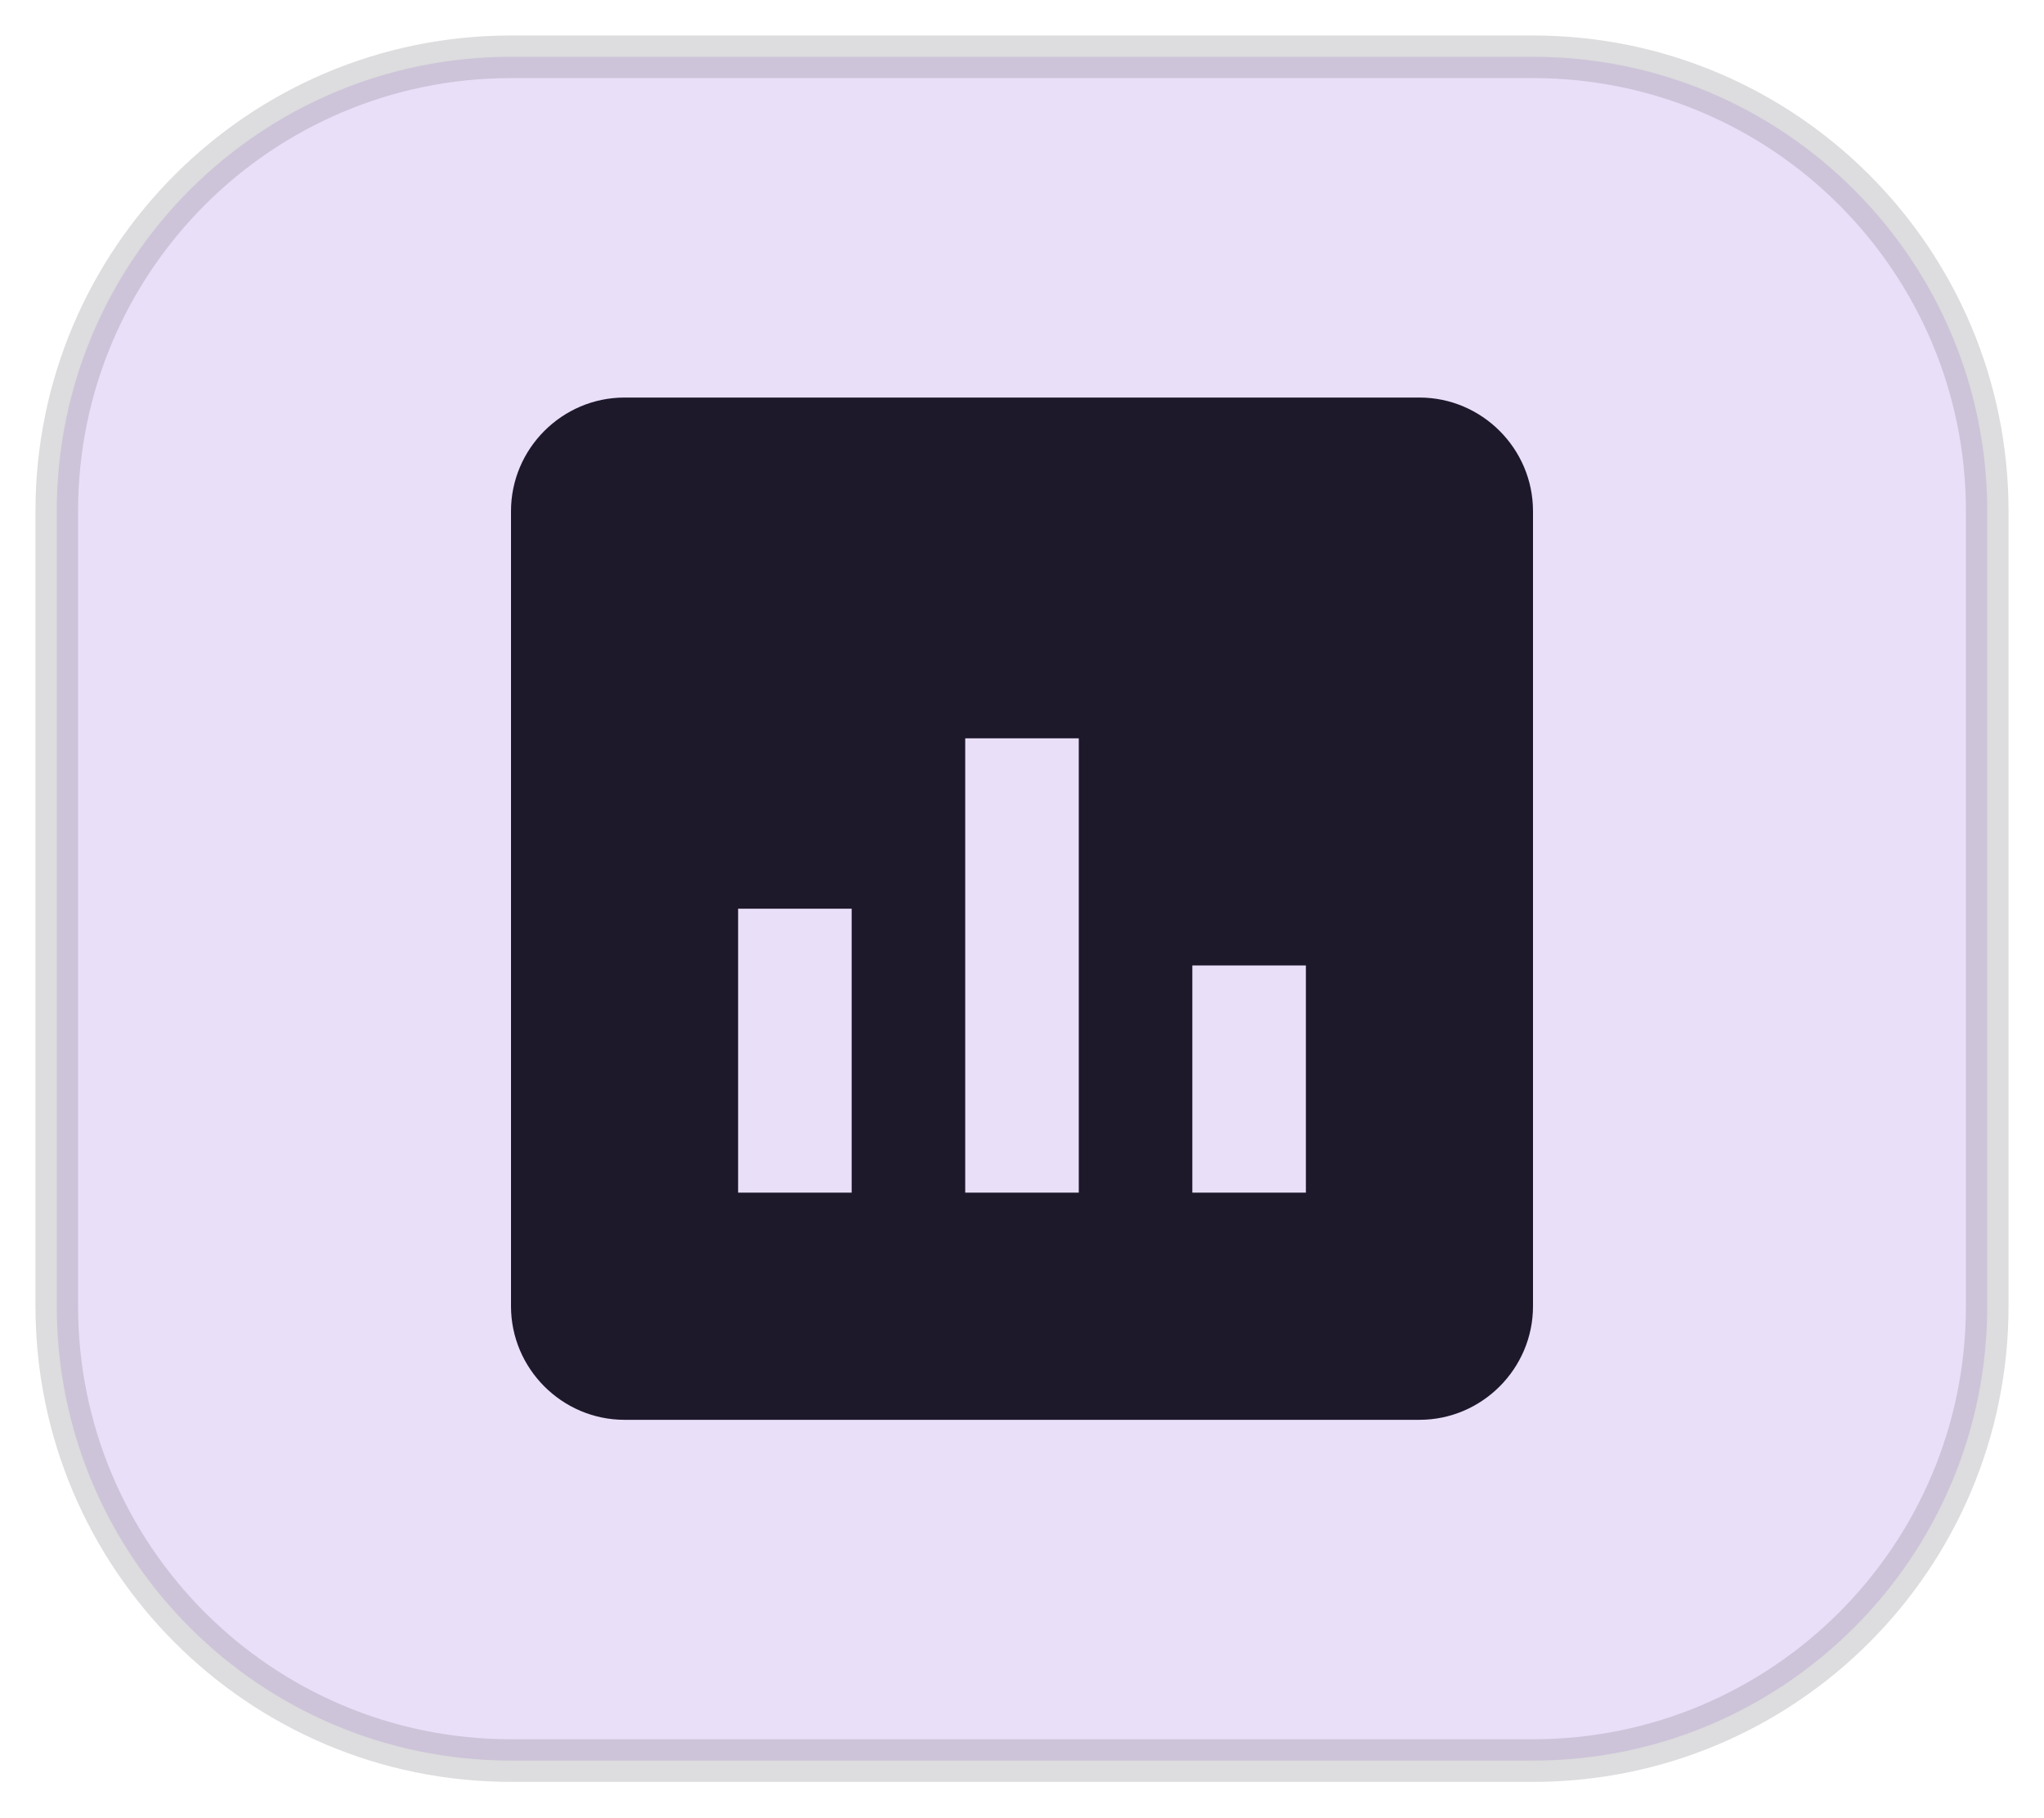
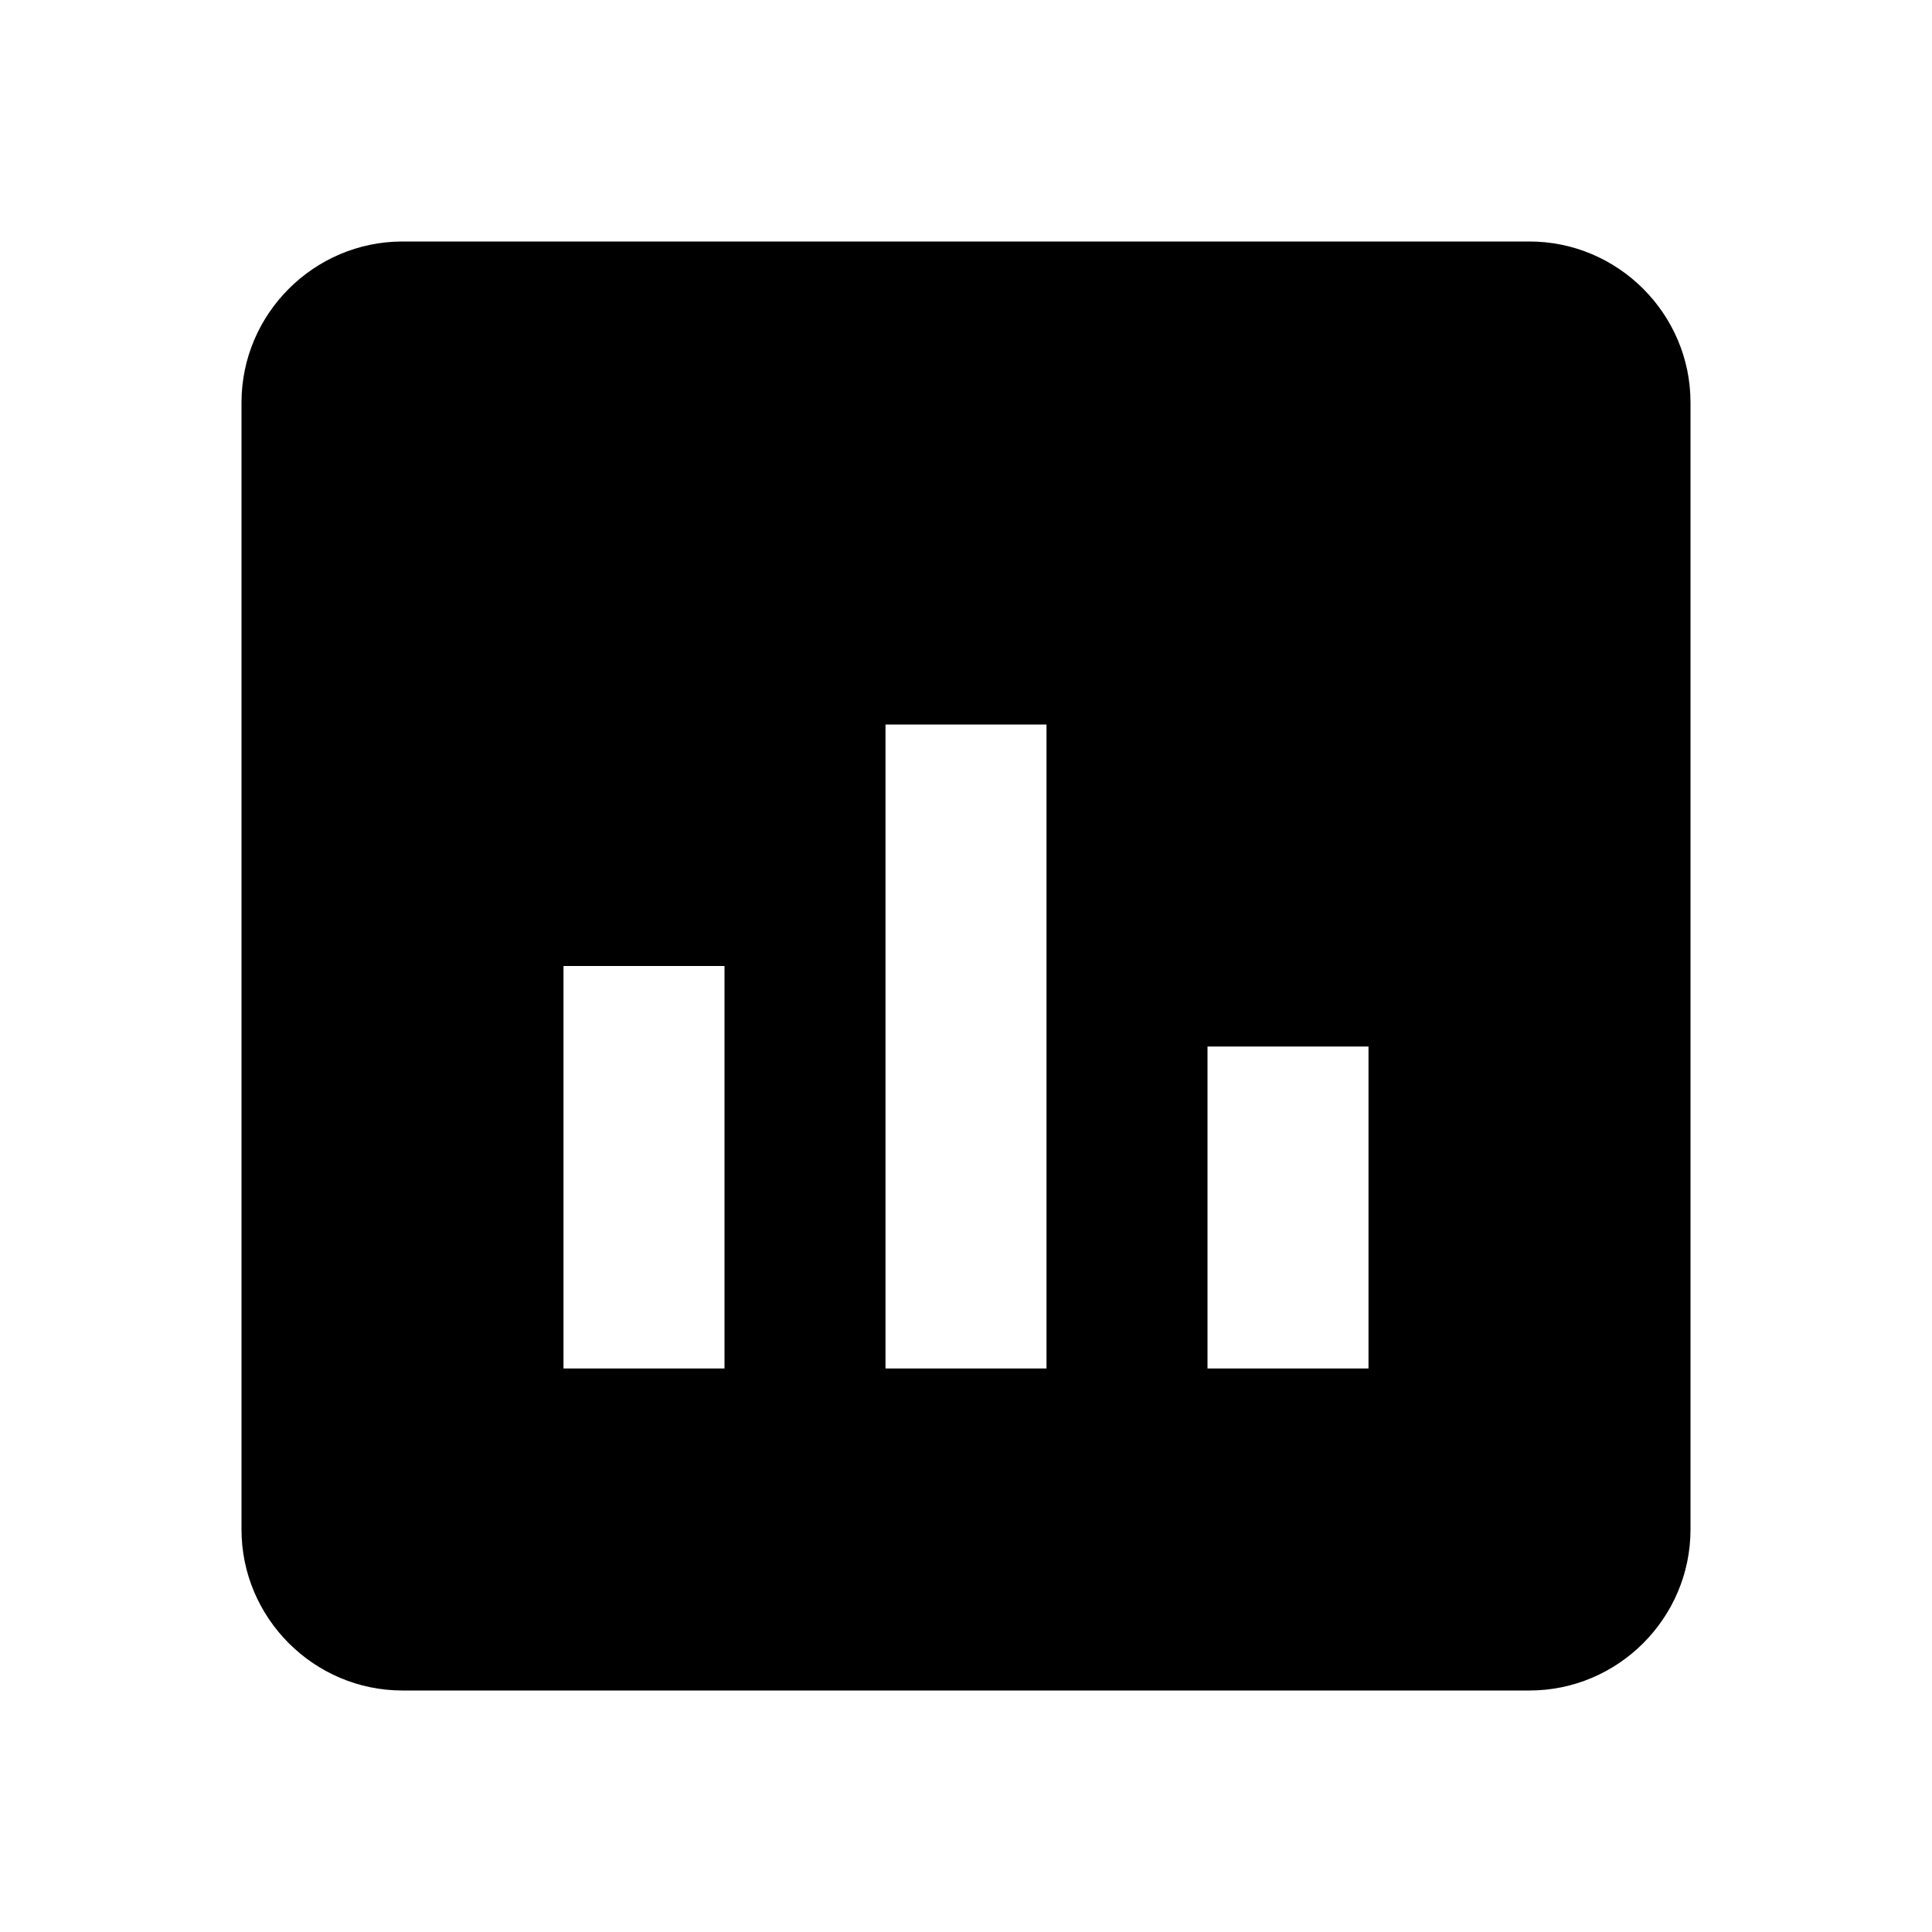
- <svg xmlns="http://www.w3.org/2000/svg" width="36" height="32" viewBox="0 0 36 32">
-   <rect x="1" y="1" width="34" height="30" rx="8" ry="8" fill="#E8DEF8" fill-opacity="0.95" stroke="#79747E" stroke-opacity="0.25" stroke-width="0.75" />
-   <g transform="translate(6, 4)">
-     <path fill="#1D192B" d="M19 3H5c-1.1 0-2 .9-2 2v14c0 1.1.9 2 2 2h14c1.1 0 2-.9 2-2V5c0-1.1-.9-2-2-2zM9 17H7v-5h2v5zm4 0h-2v-8h2v8zm4 0h-2v-4h2v4z" />
-   </g>
+ <svg xmlns="http://www.w3.org/2000/svg" width="24" height="24" viewBox="0 0 24 24">
+   <path fill="#000000" d="M19 3H5c-1.1 0-2 .9-2 2v14c0 1.1.9 2 2 2h14c1.1 0 2-.9 2-2V5c0-1.1-.9-2-2-2zM9 17H7v-5h2v5zm4 0h-2v-8h2v8zm4 0h-2v-4h2v4z" />
</svg>
